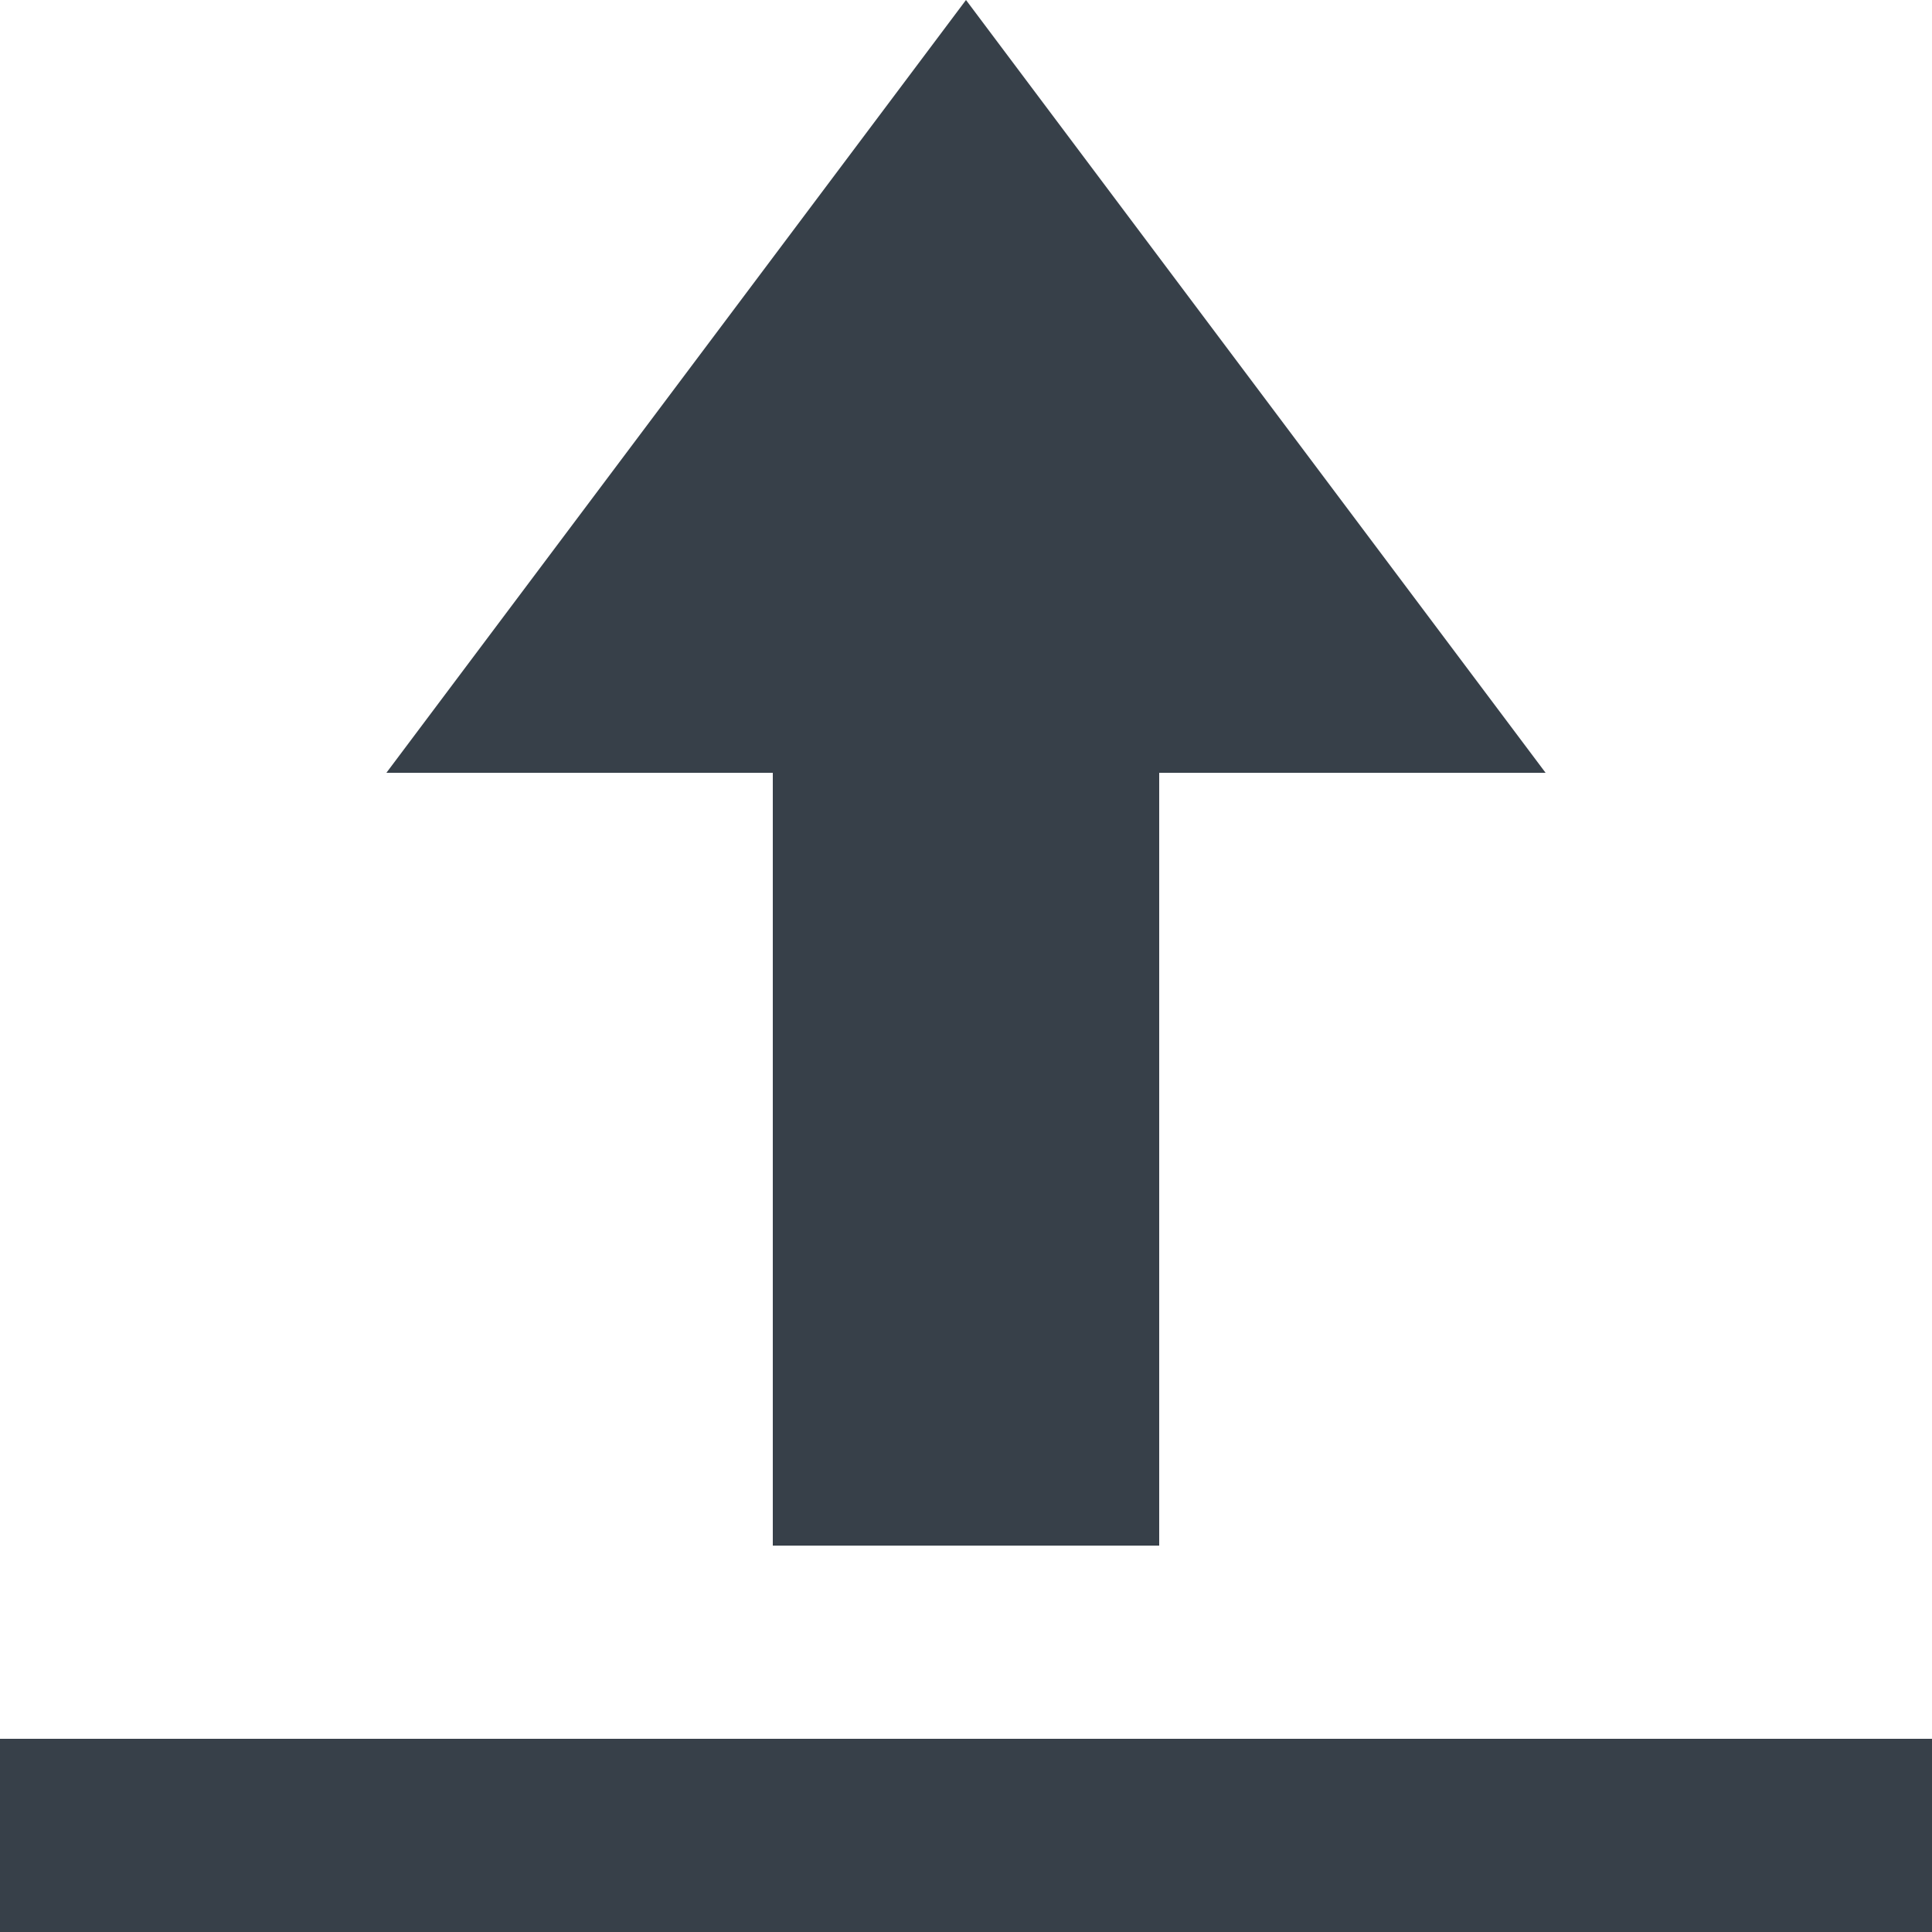
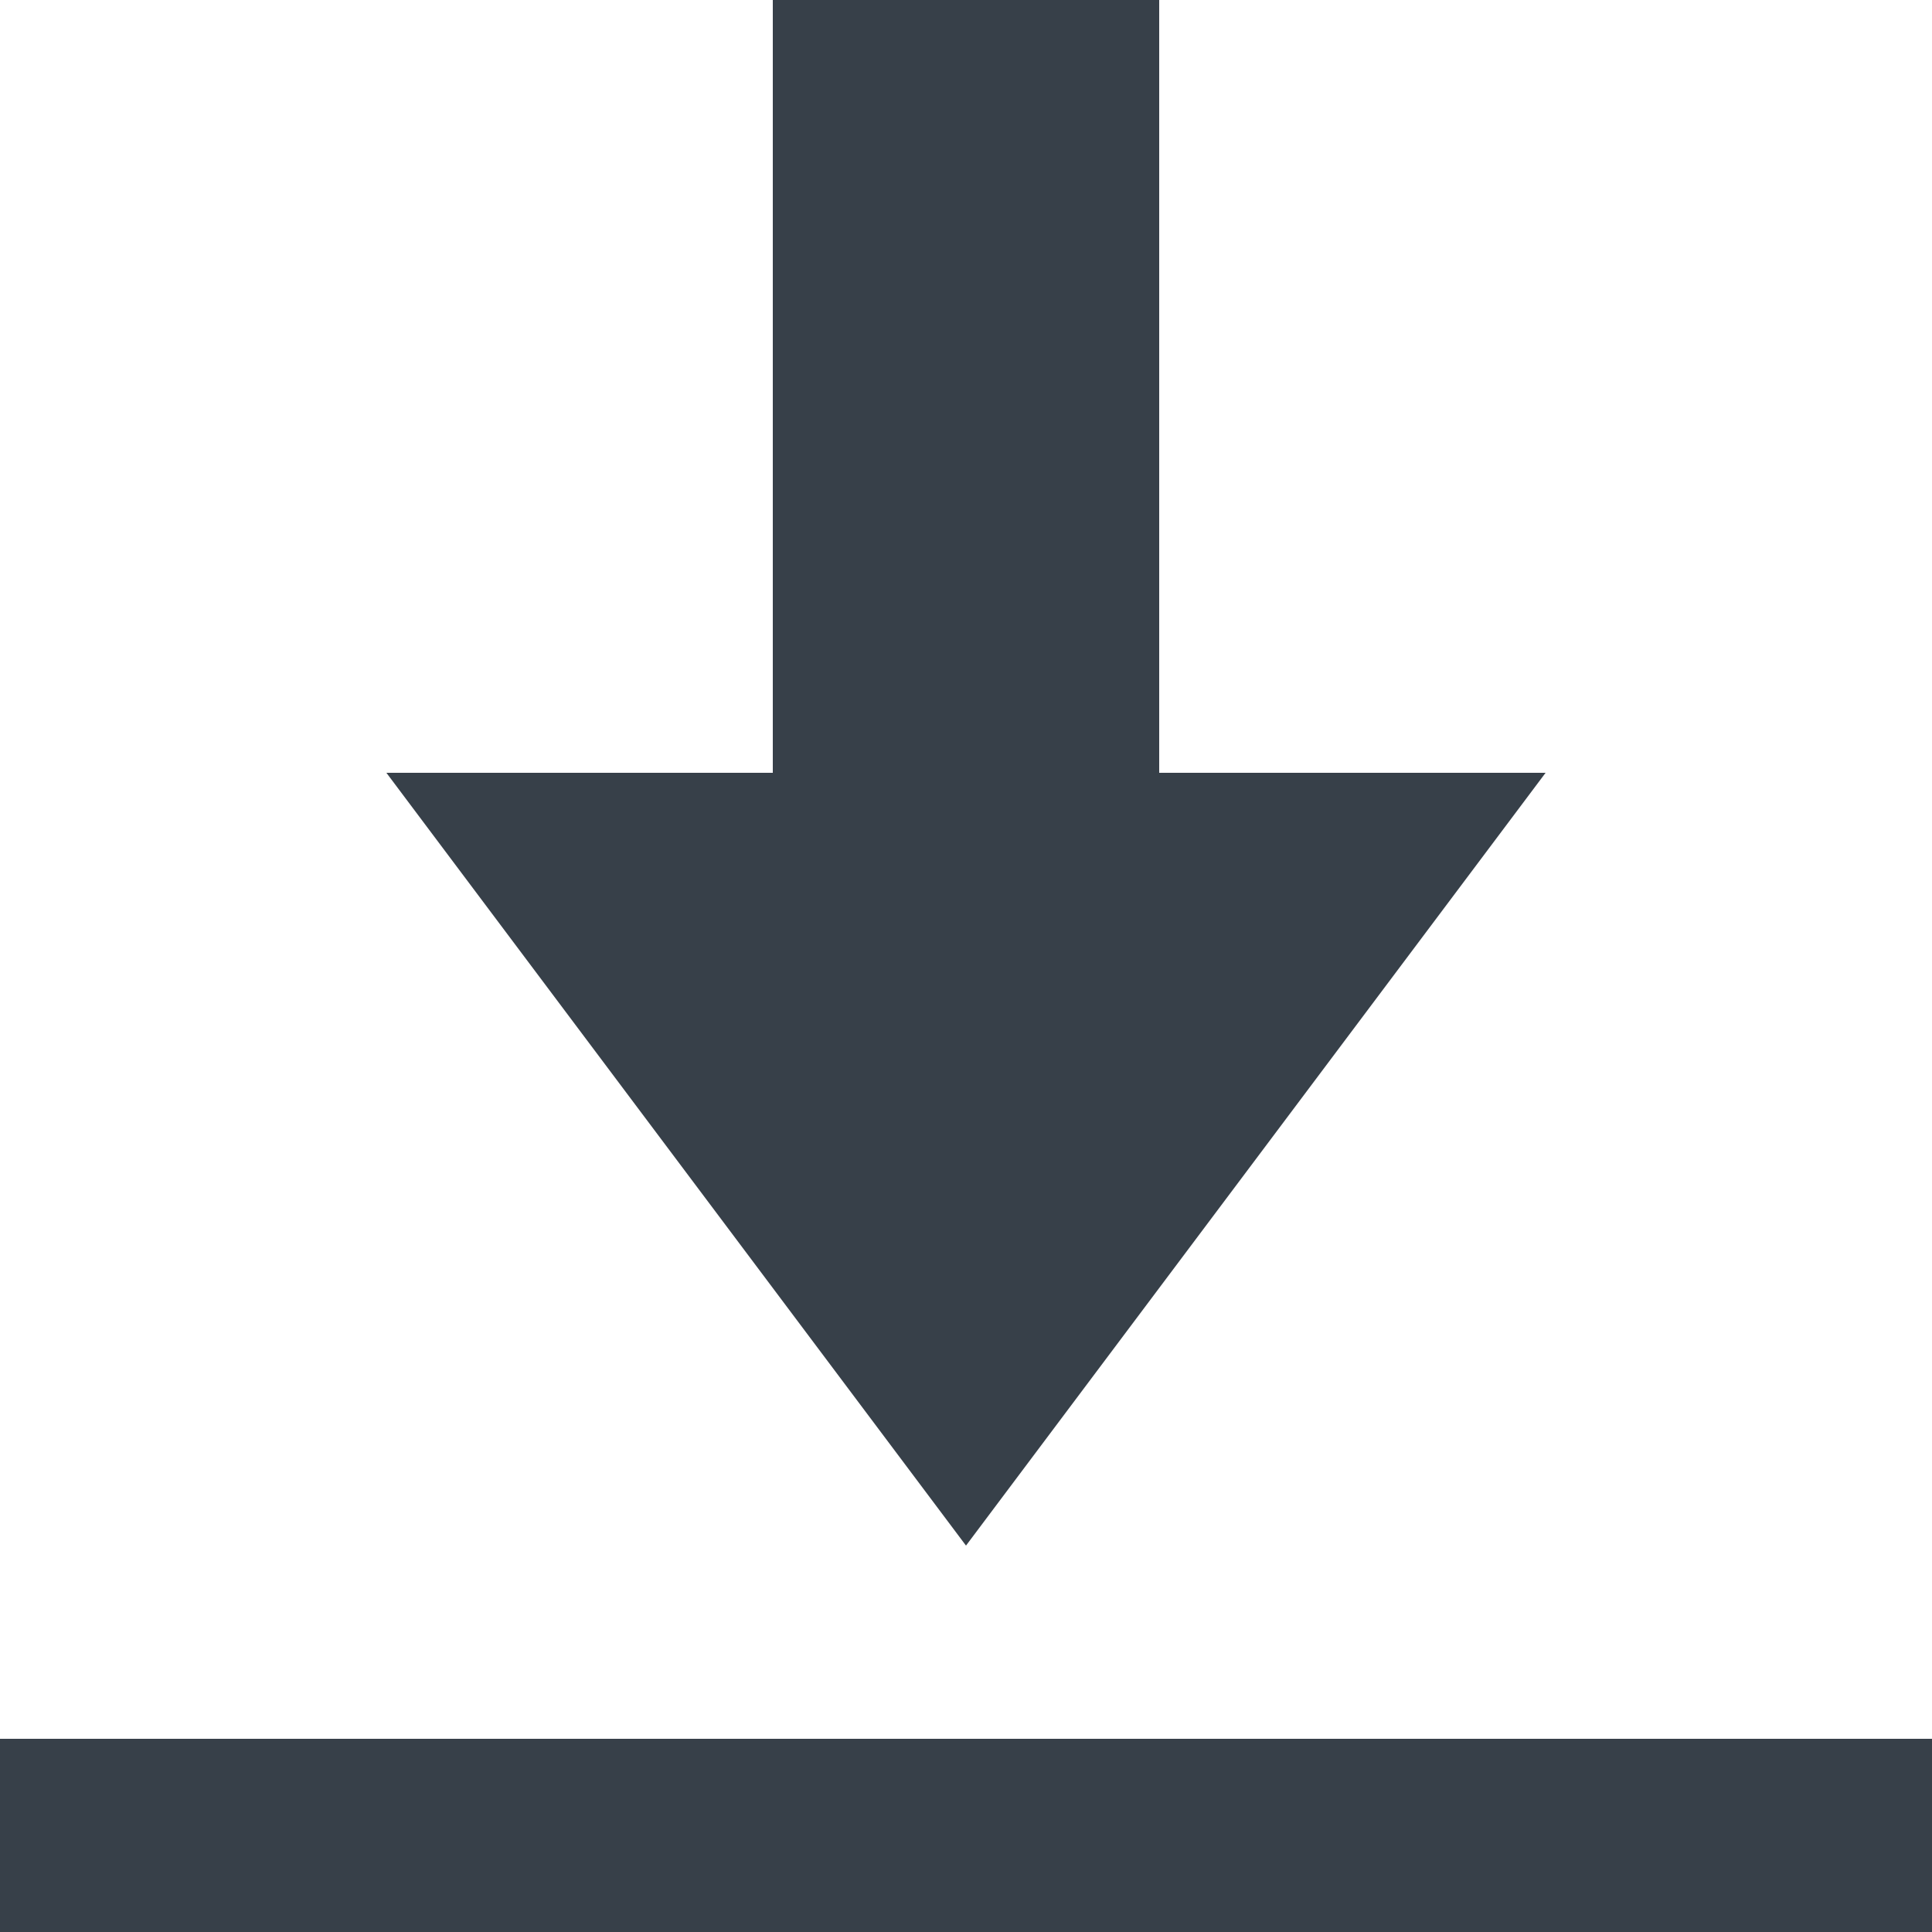
<svg xmlns="http://www.w3.org/2000/svg" width="12" height="12" viewBox="0 0 12 12">
-   <path fill="#374049" fill-rule="evenodd" d="M6 0L2.4 4.8h2.4v4.8h2.4V4.8h2.4L6 0zM0 10.8V12h12v-1.2H0z" />
+   <path fill="#374049" fill-rule="evenodd" d="M6 9.6L2.4 4.8h2.4V0h2.4v4.8h2.4L6 9.6zm-6 1.2V12h12v-1.2H0z" />
</svg>
